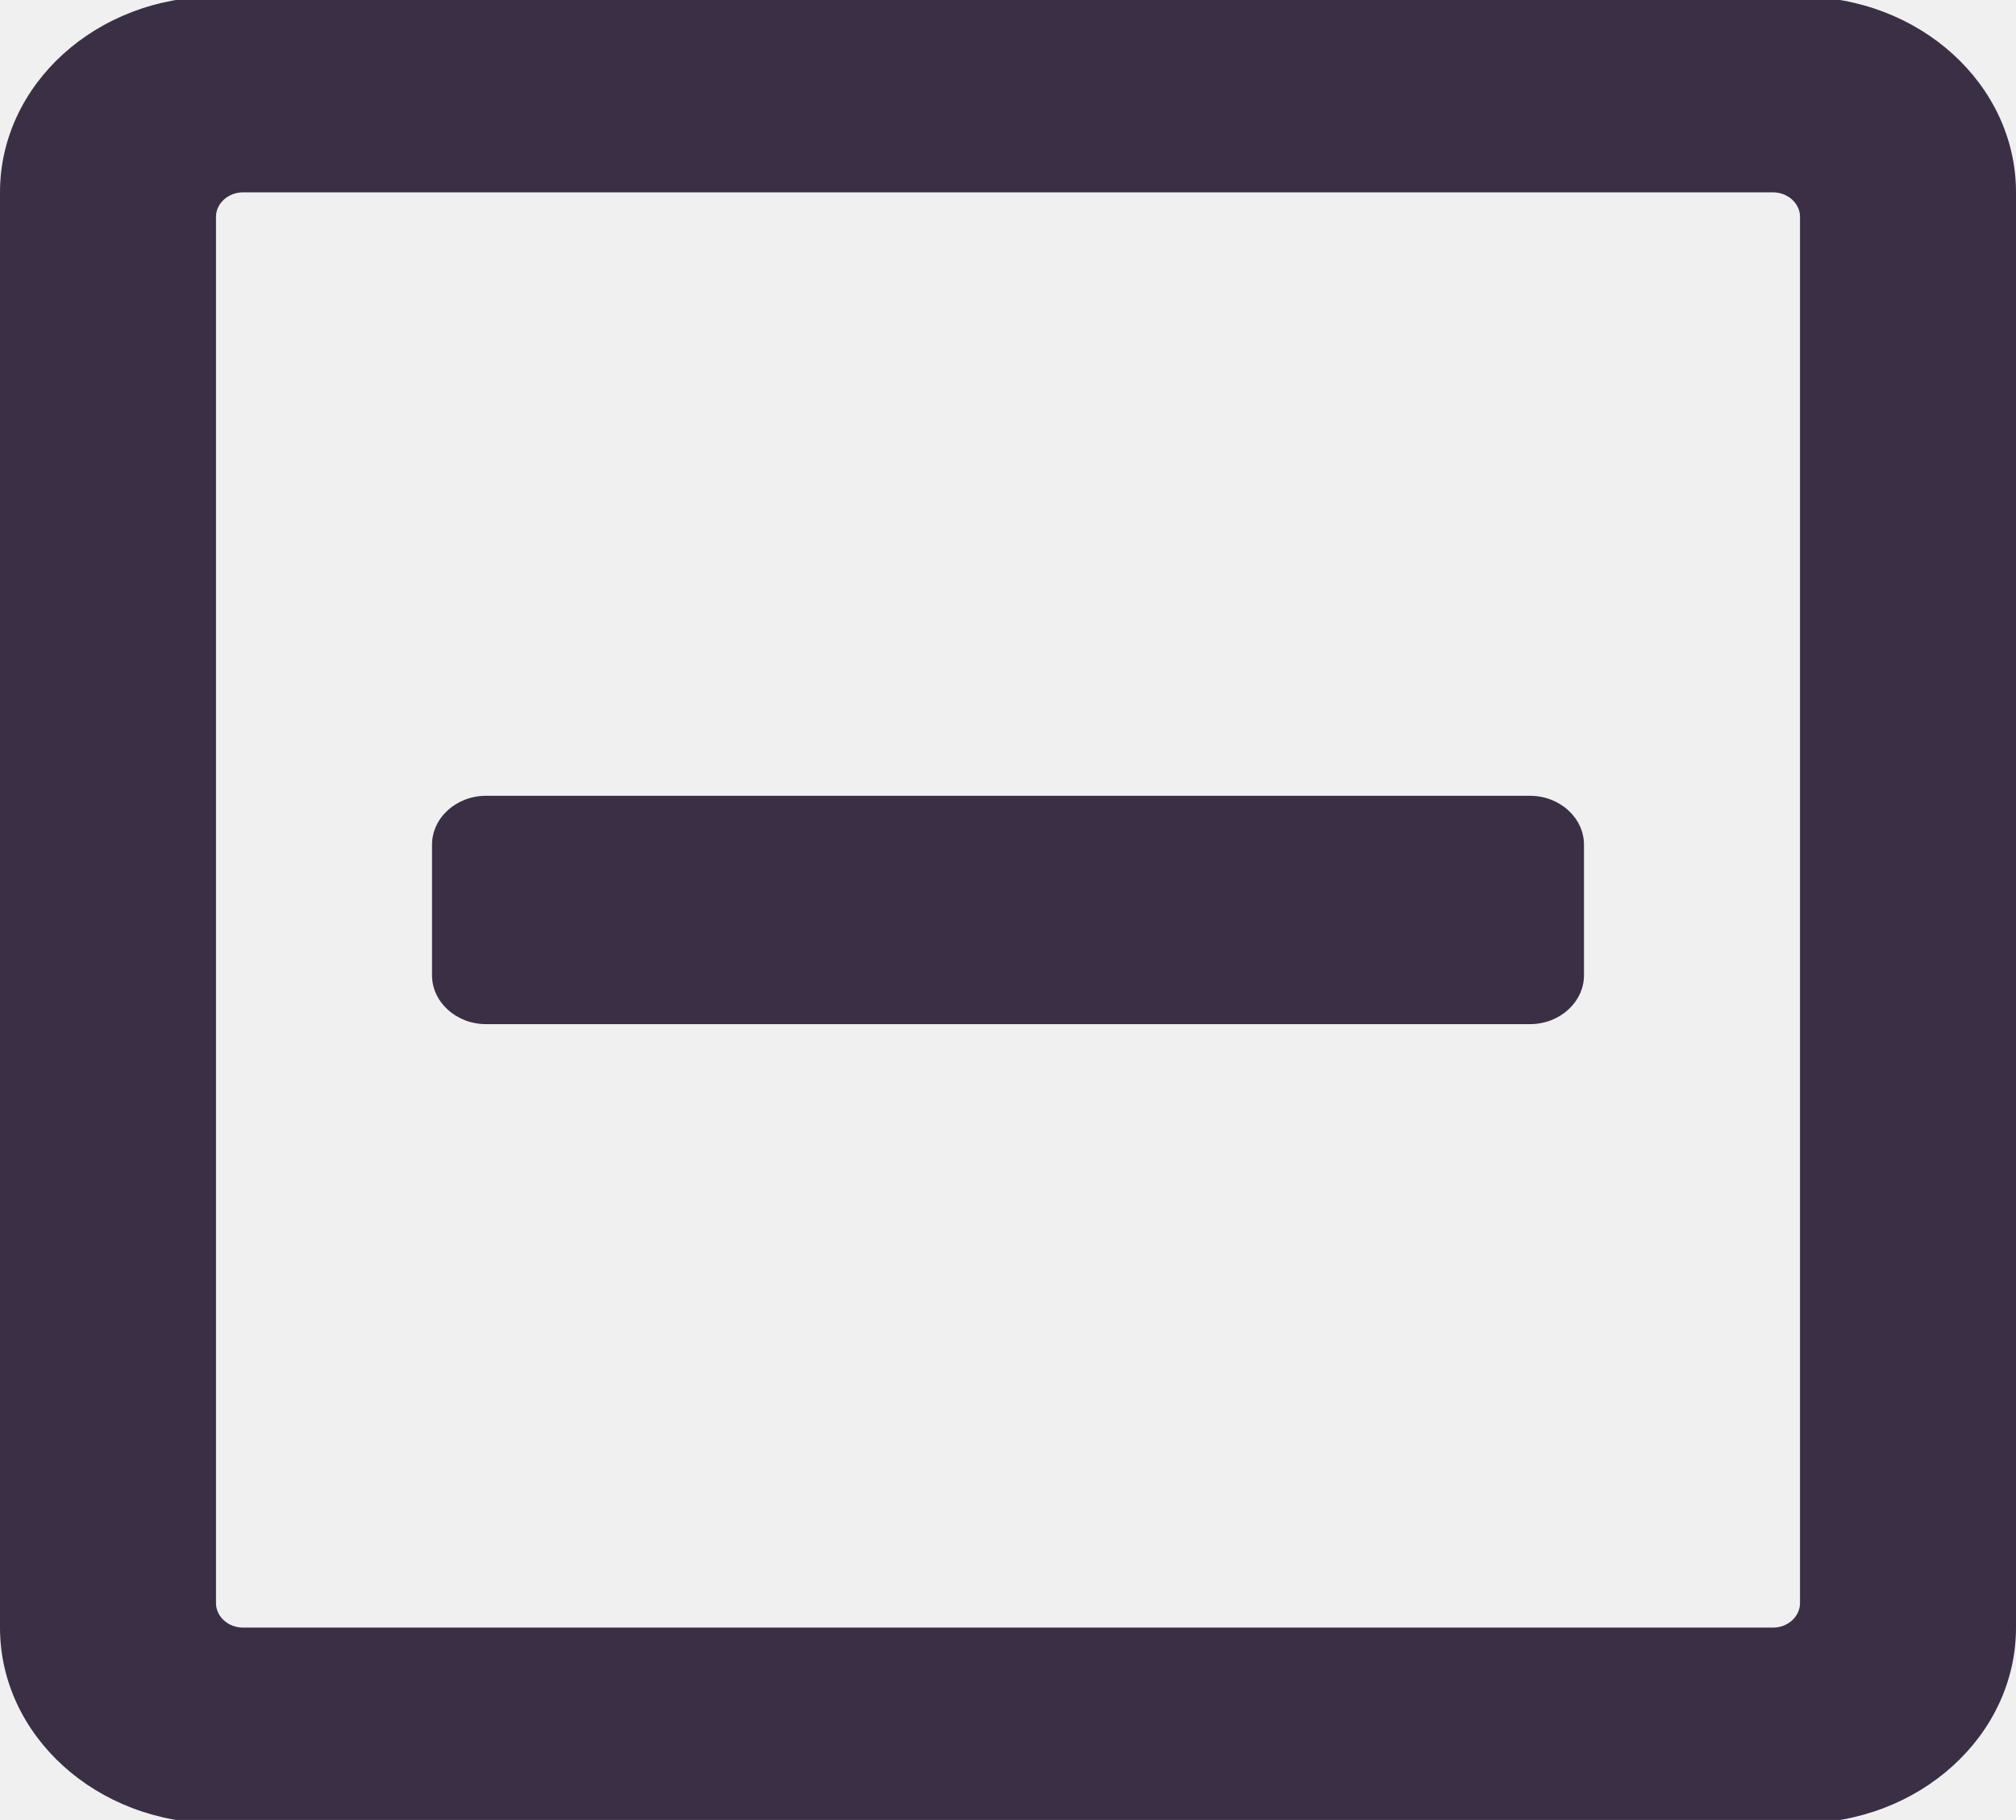
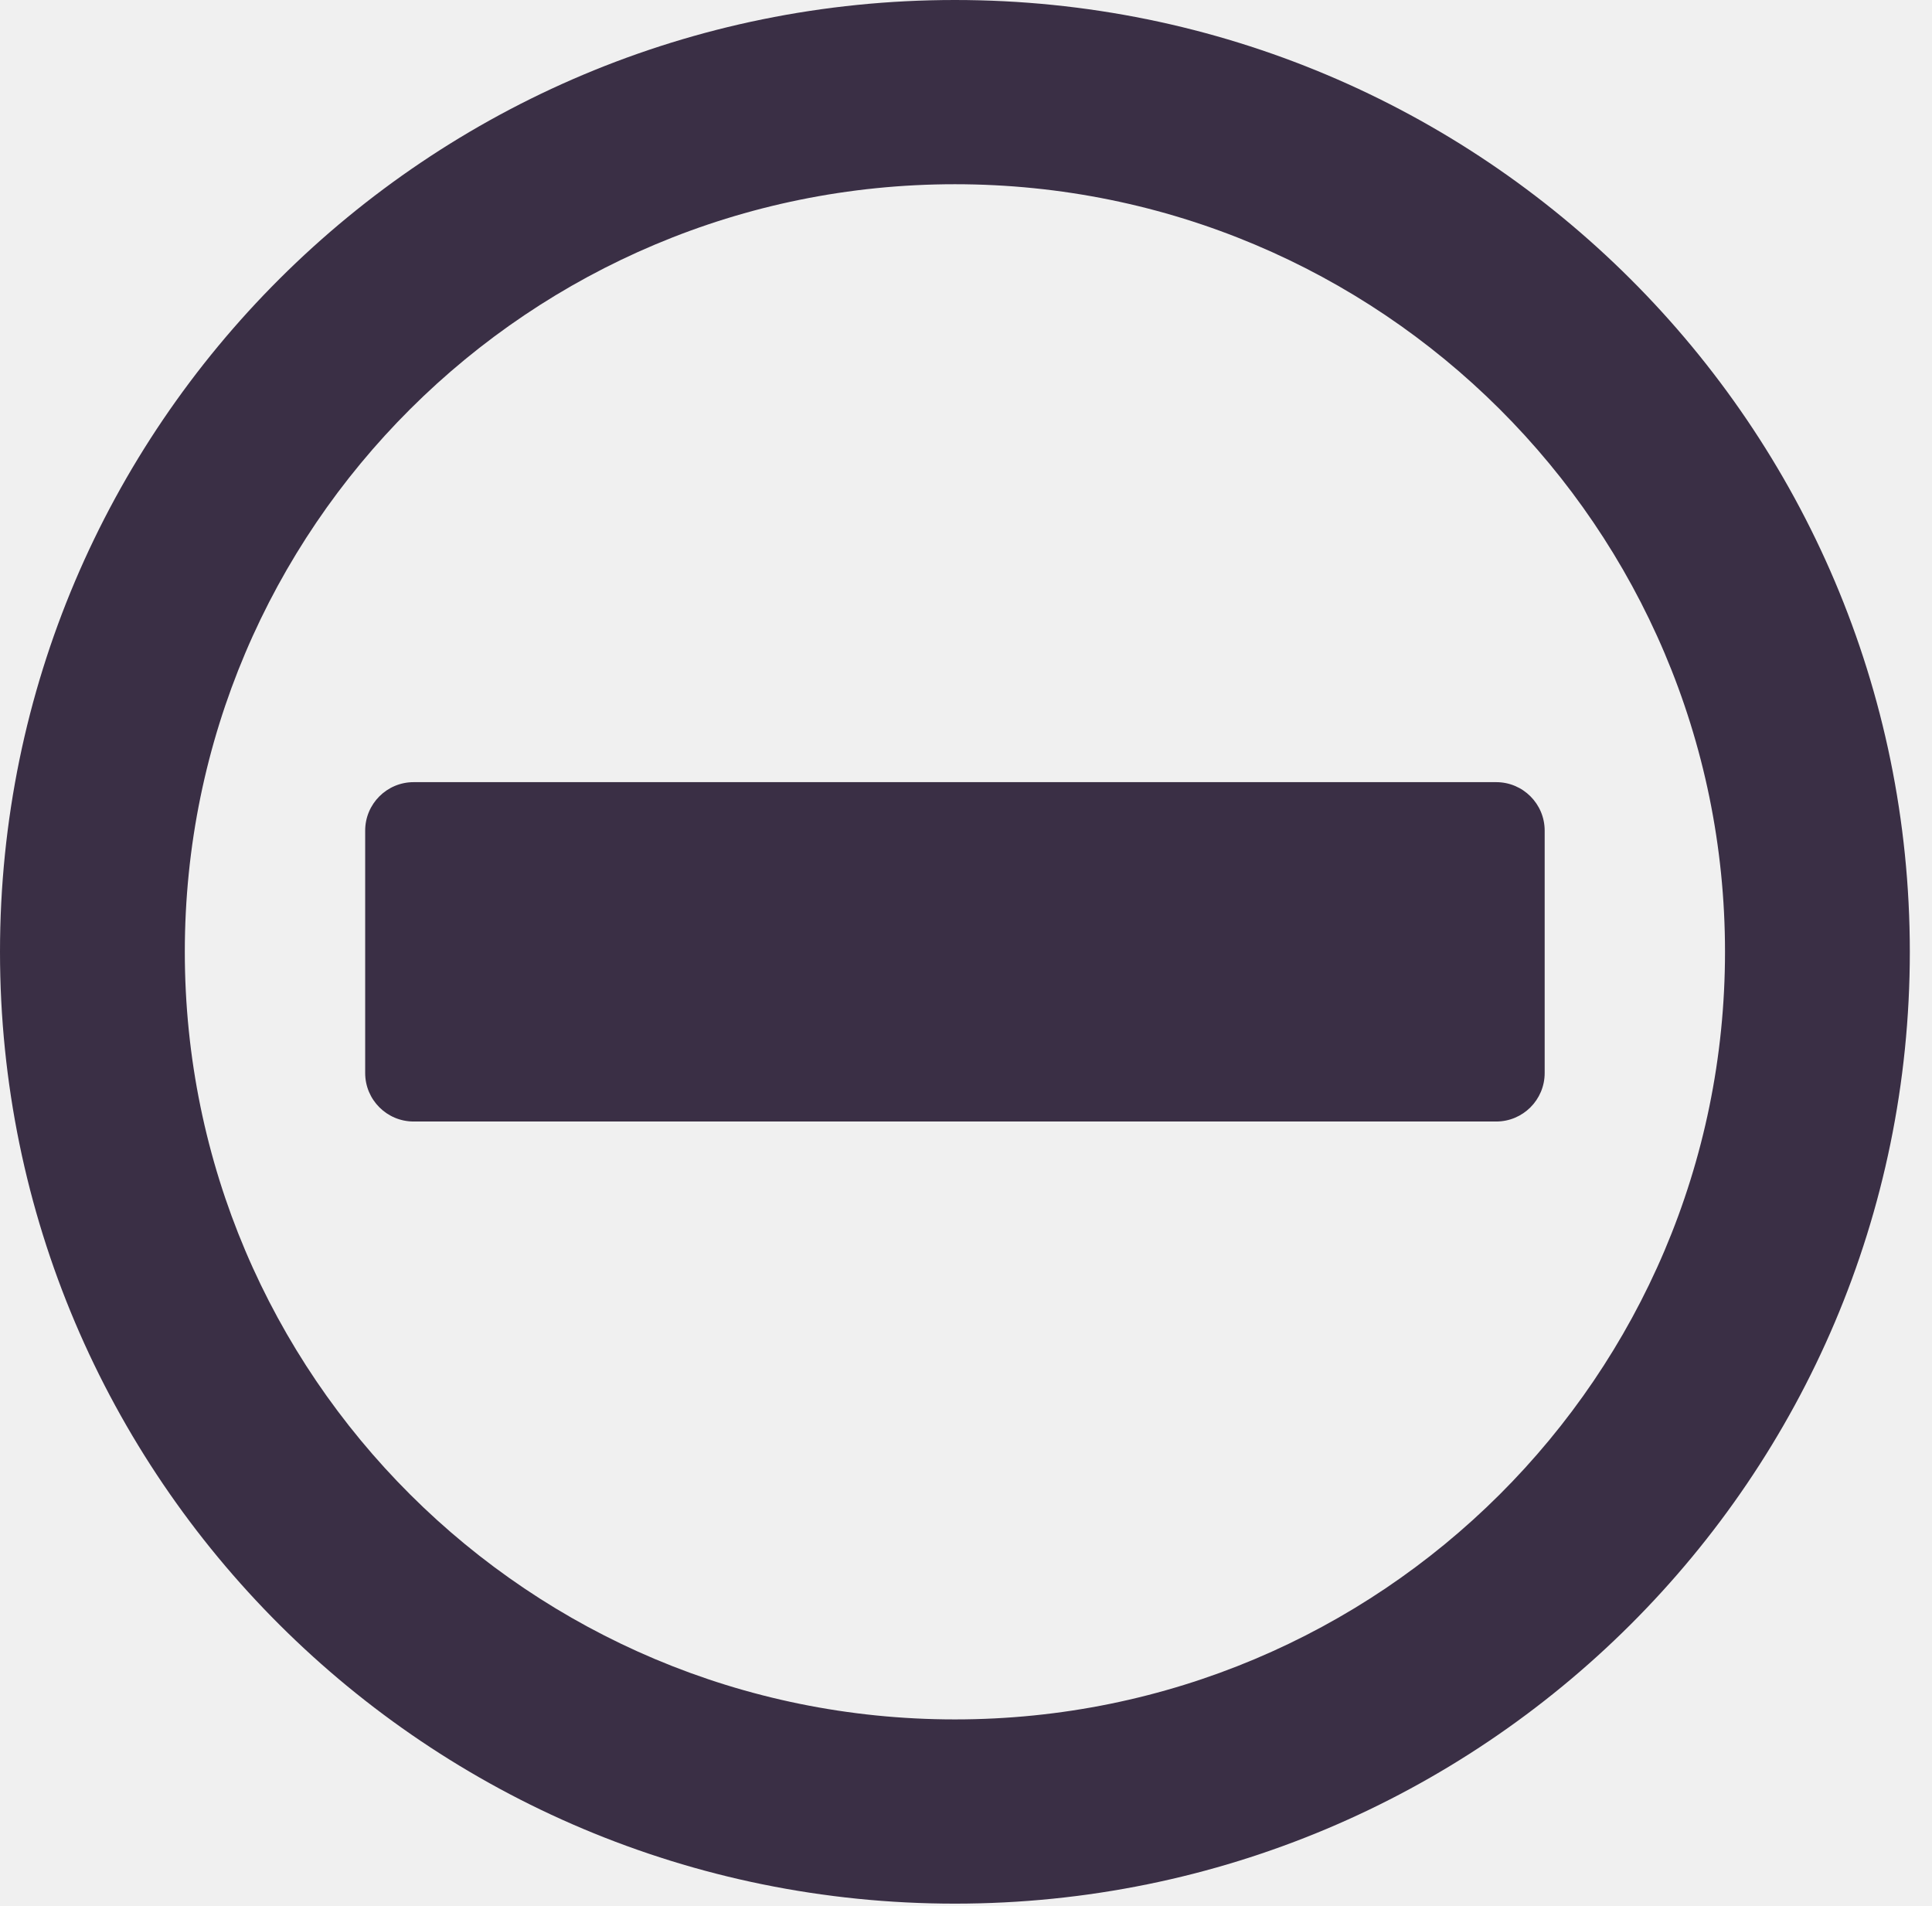
- <svg xmlns="http://www.w3.org/2000/svg" width="72" height="65" viewBox="0 0 72 65" fill="none">
+ <svg xmlns="http://www.w3.org/2000/svg" width="73" height="72" viewBox="0 0 73 72" fill="none">
  <g clip-path="url(#clip0)">
-     <path d="M17.357 36.577C16.296 36.577 15.429 35.791 15.429 34.83V30.17C15.429 29.209 16.296 28.422 17.357 28.422H54.643C55.704 28.422 56.571 29.209 56.571 30.17V34.83C56.571 35.791 55.704 36.577 54.643 36.577H17.357ZM72 6.87V58.13C72 61.989 68.545 65.12 64.286 65.12H7.714C3.455 65.12 0 61.989 0 58.13V6.87C0 3.011 3.455 -0.12 7.714 -0.12H64.286C68.545 -0.12 72 3.011 72 6.87ZM64.286 57.256V7.744C64.286 7.264 63.852 6.87 63.321 6.87H8.679C8.148 6.87 7.714 7.264 7.714 7.744V57.256C7.714 57.736 8.148 58.13 8.679 58.13H63.321C63.852 58.13 64.286 57.736 64.286 57.256Z" fill="#3A2F45" />
+     <path d="M72.162 35.959C72.162 16.095 56.013 -0 36.081 -0C16.149 -0 -0 16.095 -0 35.959C-0 55.824 16.149 71.918 36.081 71.918C56.013 71.918 72.162 55.824 72.162 35.959ZM6.983 35.959C6.983 19.937 20.005 6.96 36.081 6.96C52.157 6.96 65.179 19.937 65.179 35.959C65.179 51.981 52.157 64.958 36.081 64.958C20.005 64.958 6.983 51.981 6.983 35.959Z" fill="#3A2F45" />
+     <rect x="13.798" y="29.549" width="44.567" height="12.821" rx="1.832" fill="#3A2F45" />
  </g>
  <defs>
    <clipPath id="clip0">
-       <rect width="72" height="65" fill="white" />
+       <rect width="72.162" height="71.918" fill="white" />
    </clipPath>
  </defs>
</svg>
